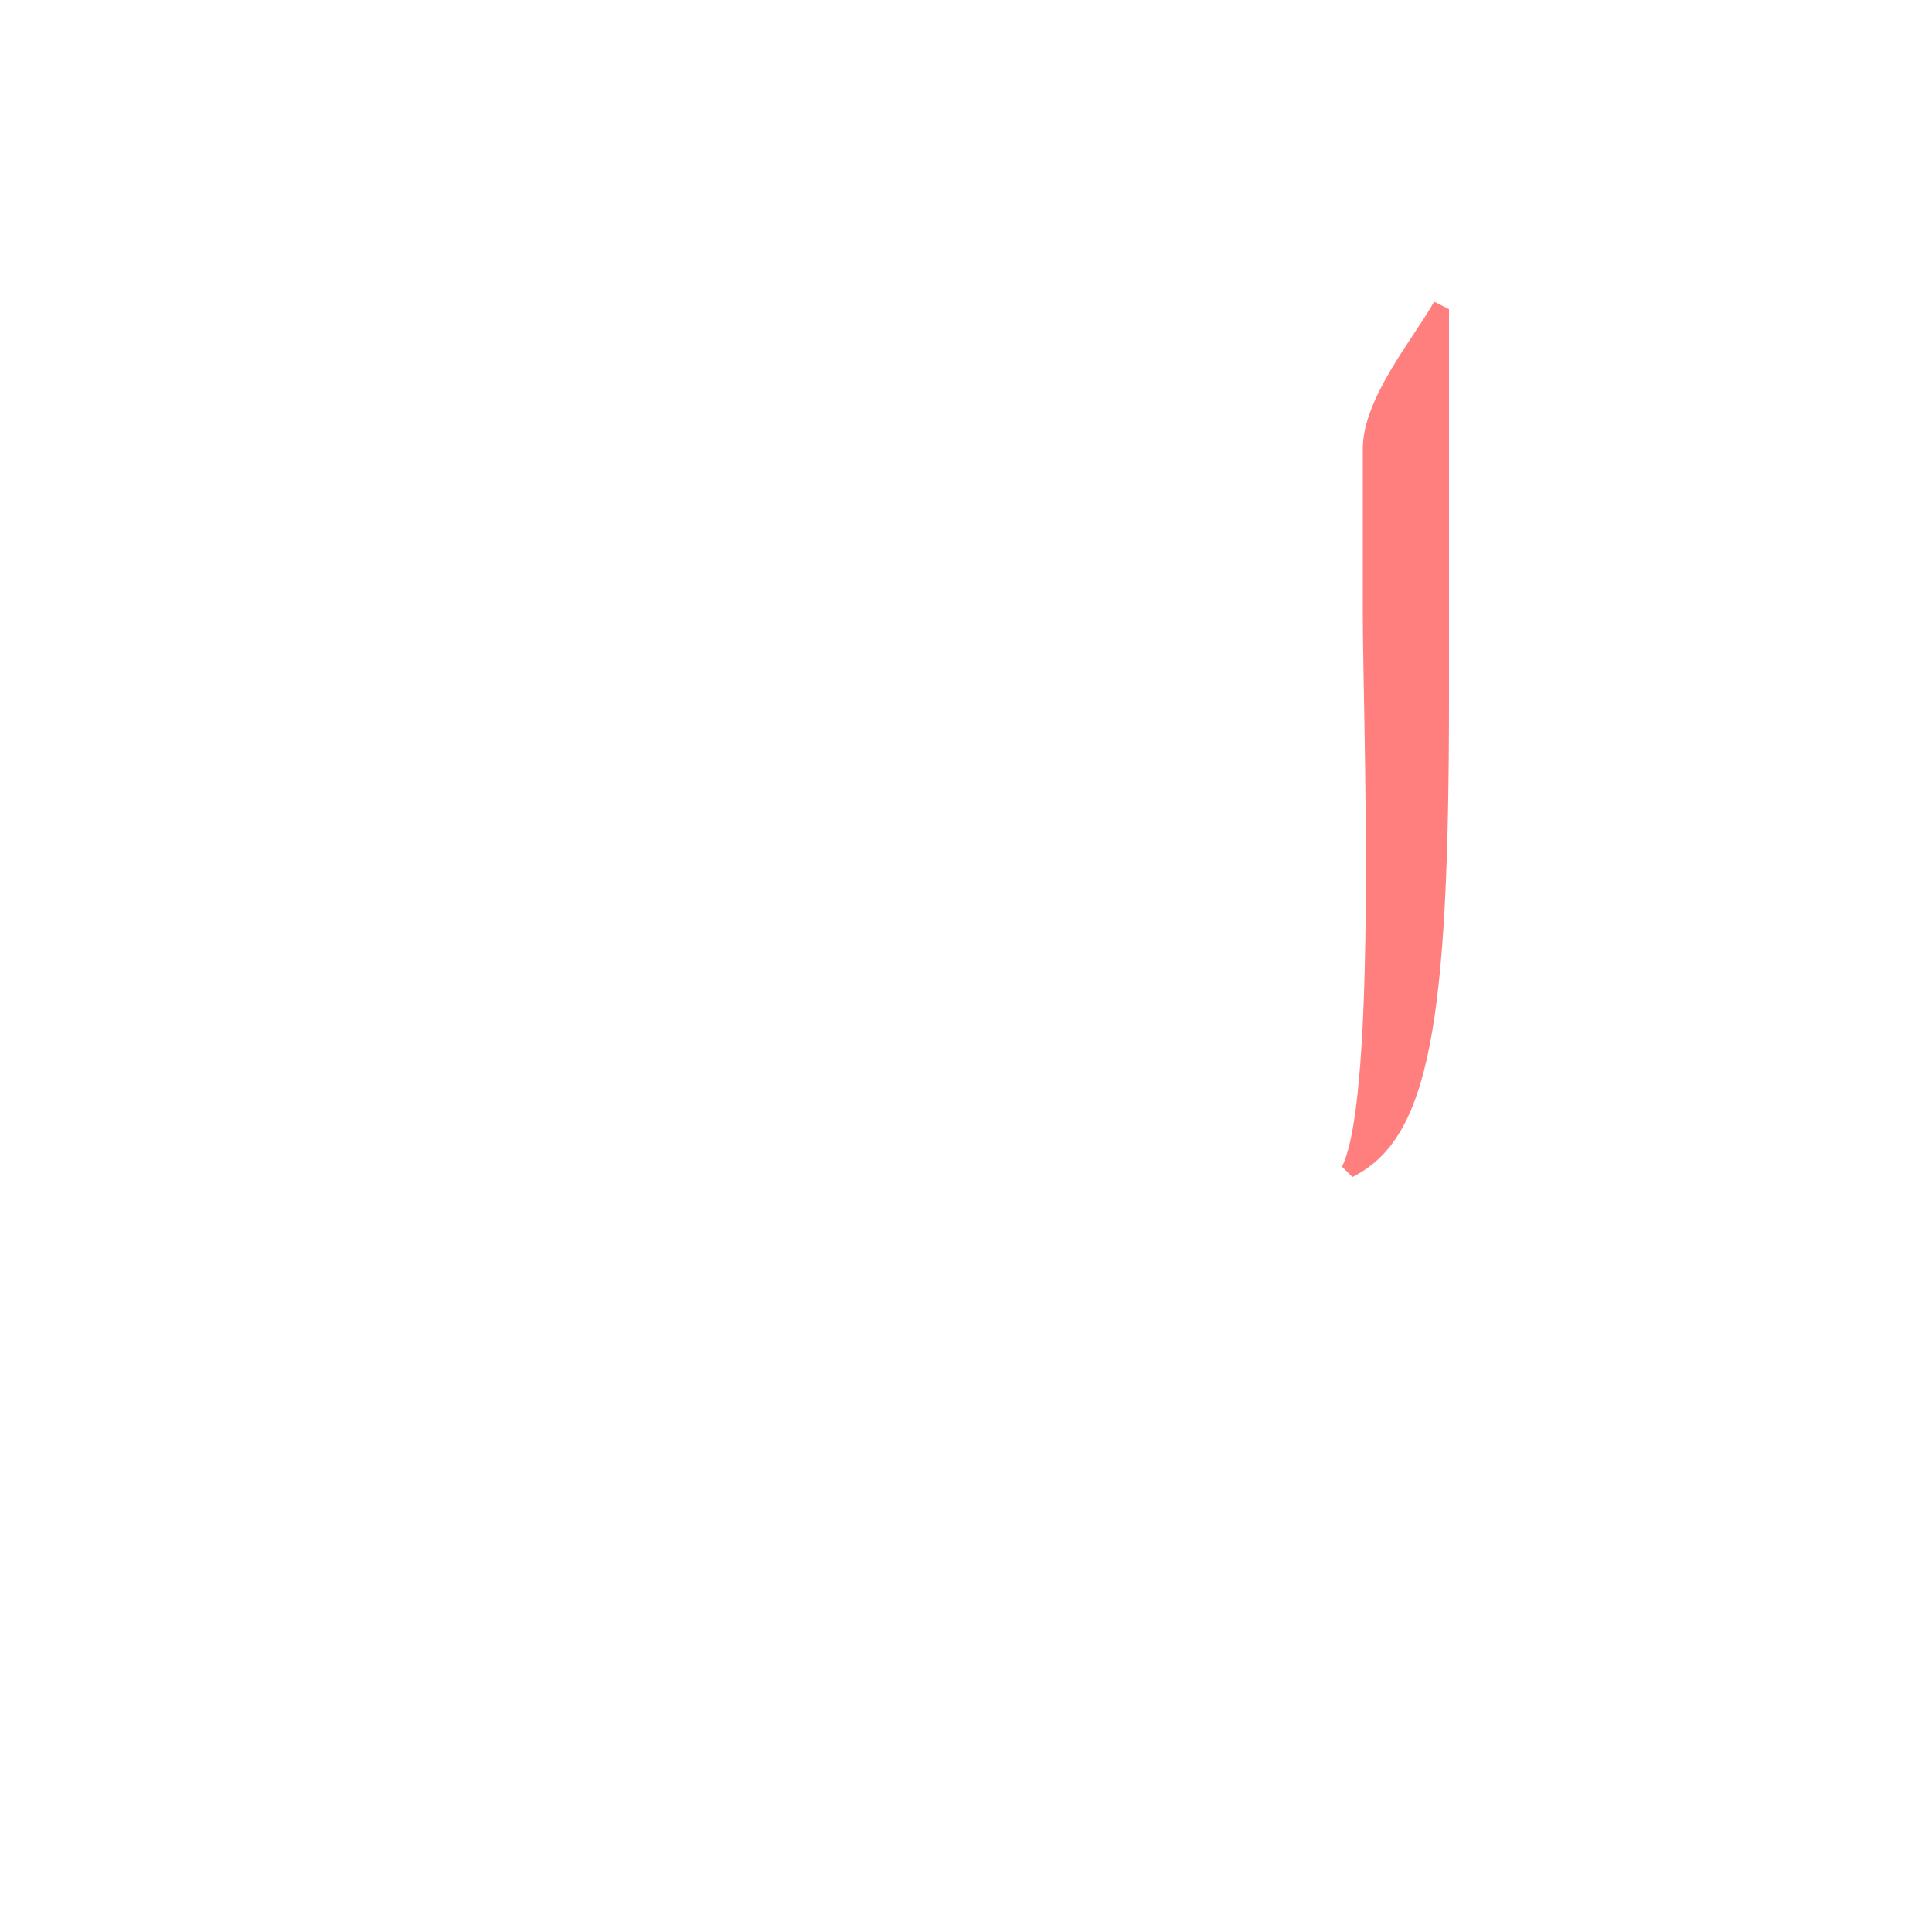
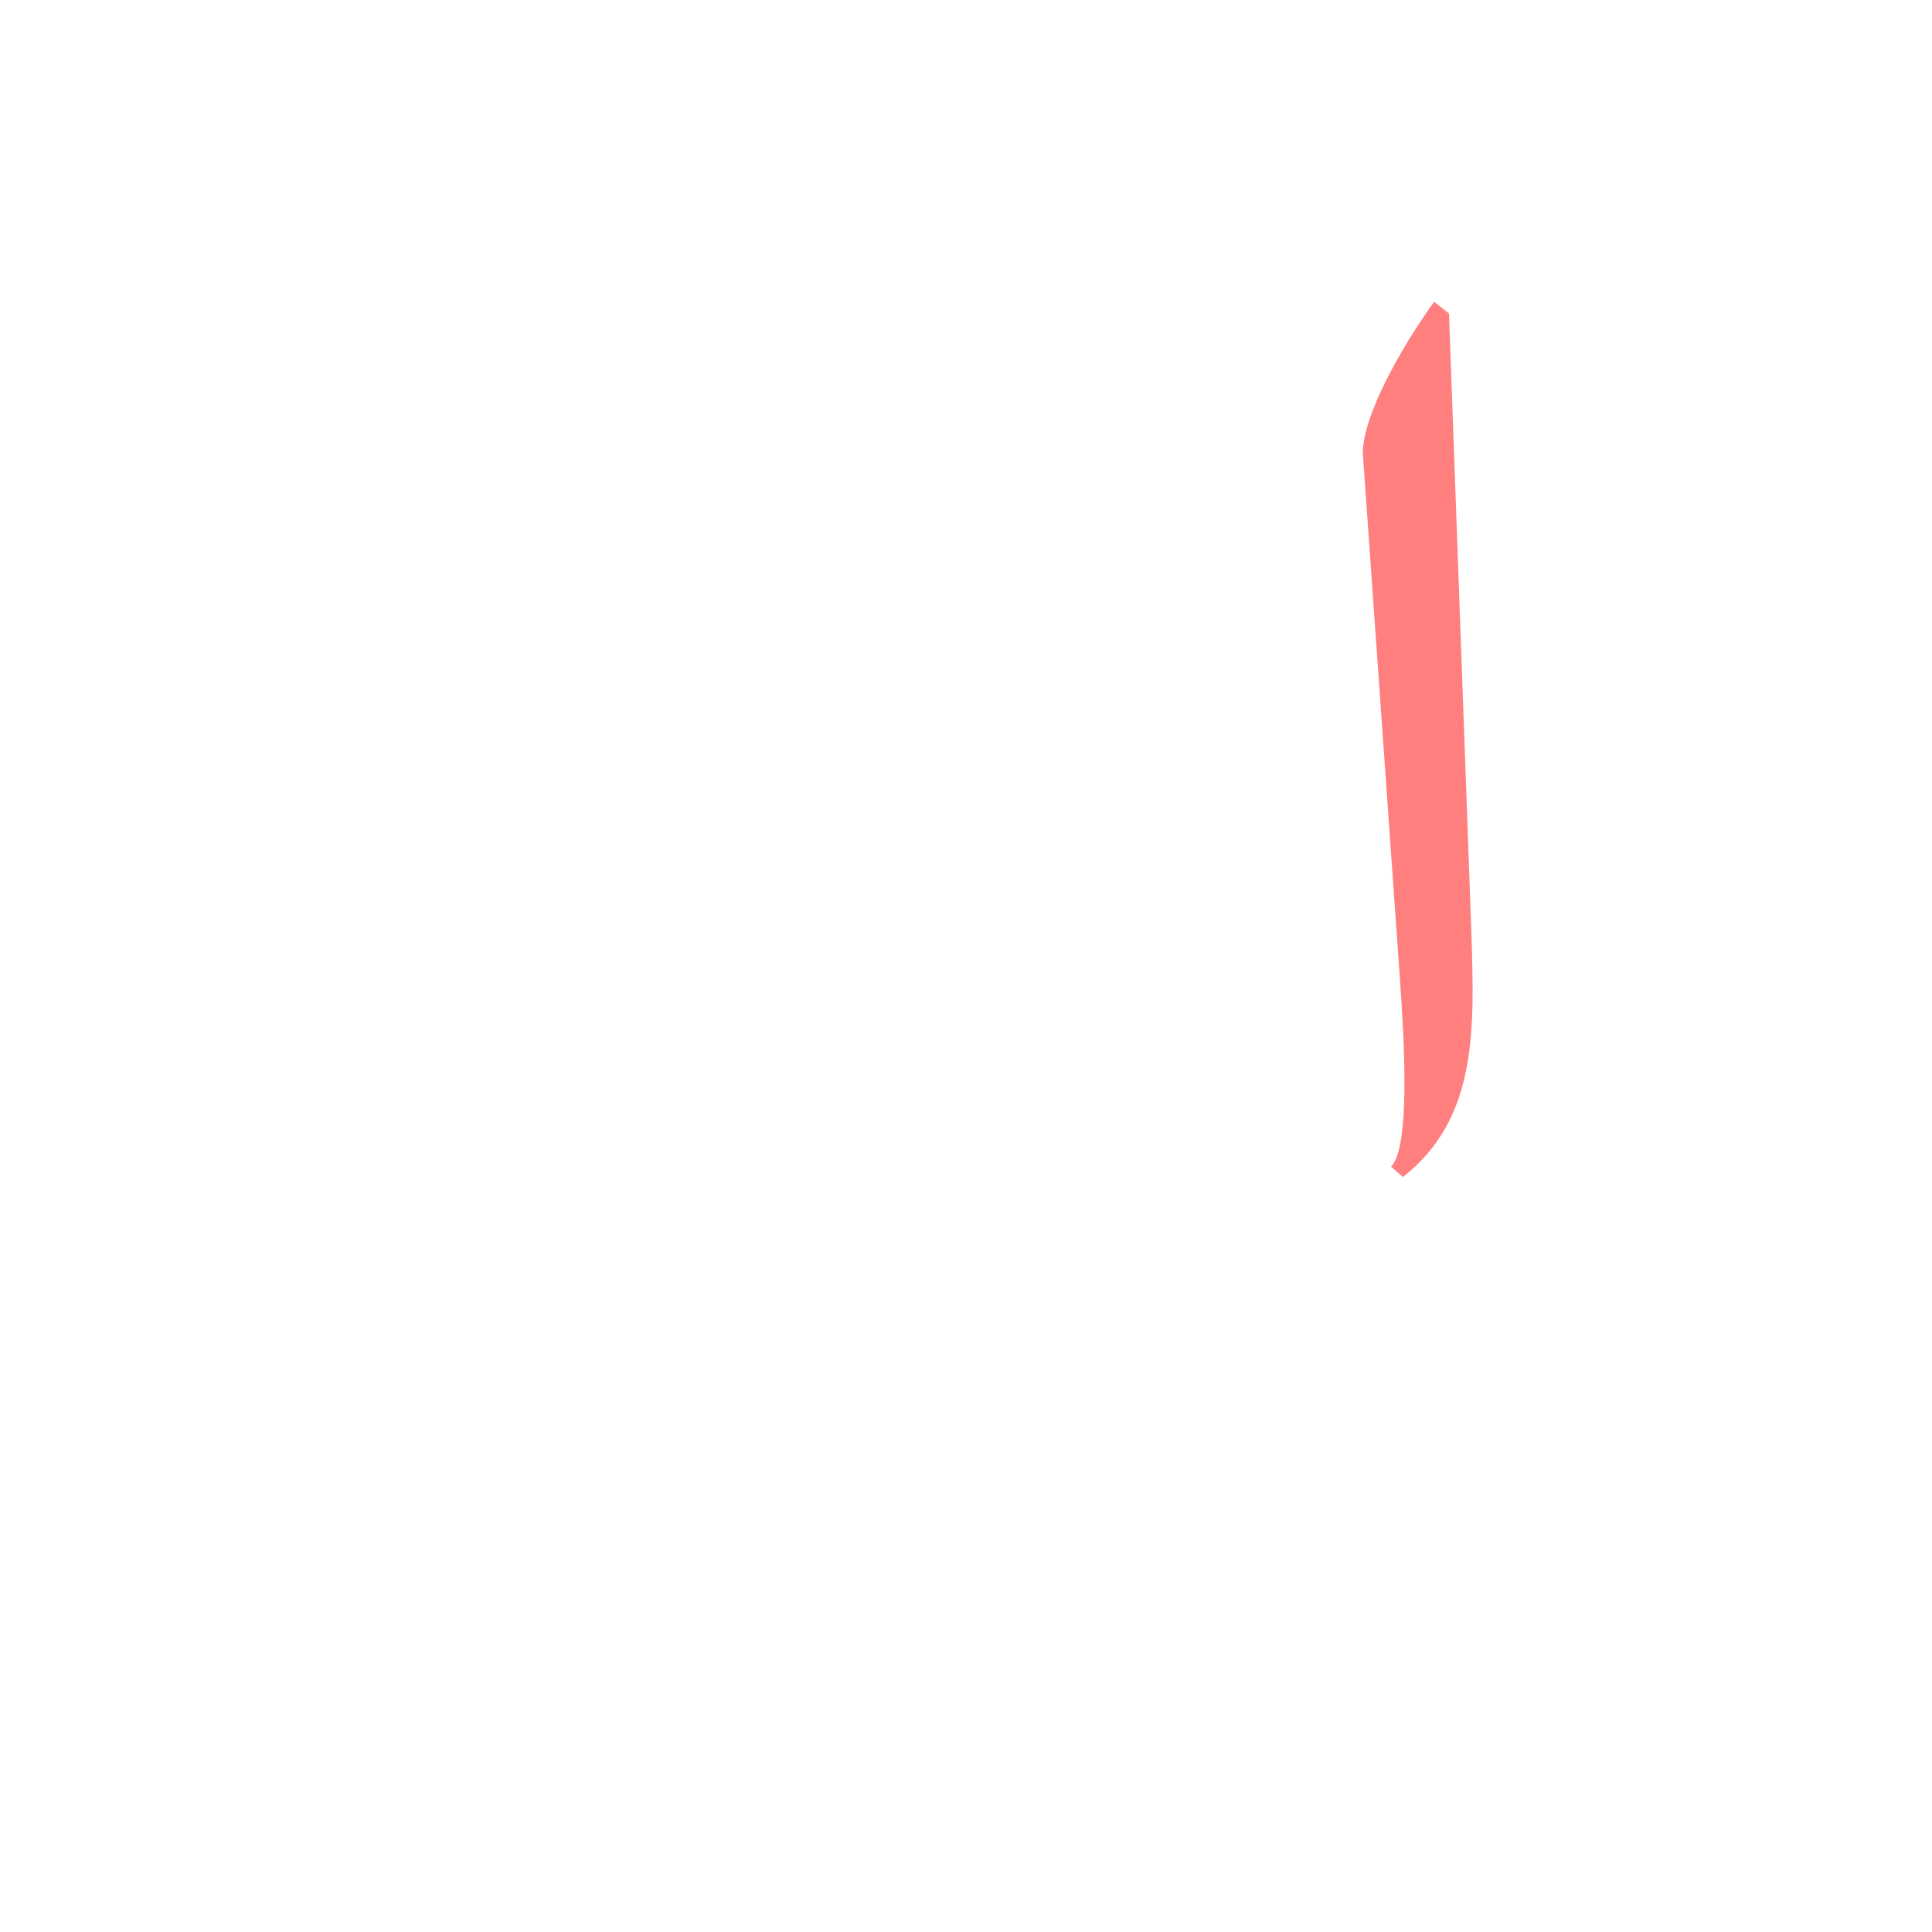
<svg xmlns="http://www.w3.org/2000/svg" xml:space="preserve" width="1300px" height="1300px" version="1.0" style="shape-rendering:geometricPrecision; text-rendering:geometricPrecision; image-rendering:optimizeQuality; fill-rule:evenodd; clip-rule:evenodd" viewBox="0 0 1300 1056">
  <defs>
    <style type="text/css">
   
    .fil0 {fill:red;fill-opacity:0.502}
   
  </style>
  </defs>
-   <g id="_100:master">
+   <g id="_100:master" visibility="hidden">
    <path class="fil0" d="M975 86l0 262c0,219 -13,296 -65,322l-7 -7c24,-48 14,-307 14,-372l0 -111c0,-34 34,-74 48,-99l10 5z" />
  </g>
+   <g id="Layer_x0020_1">
+     <path class="fil0" d="M975 89l15 415c2,65 5,126 -46,166l-8 -7c13,-13 9,-83 6,-126l-25 -354c0,-25 25,-70 48,-102l10 8z" />
+   </g>
</svg>
